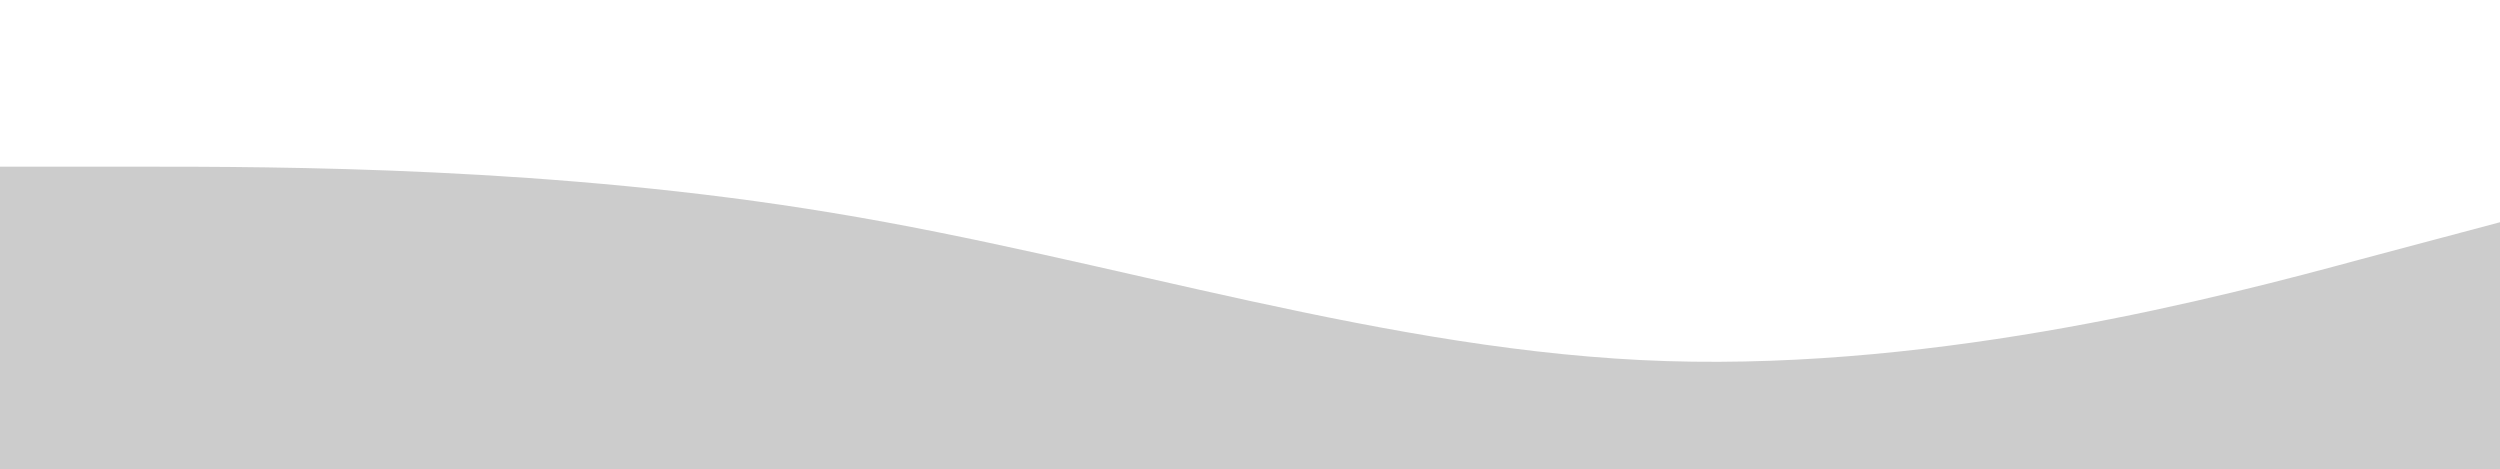
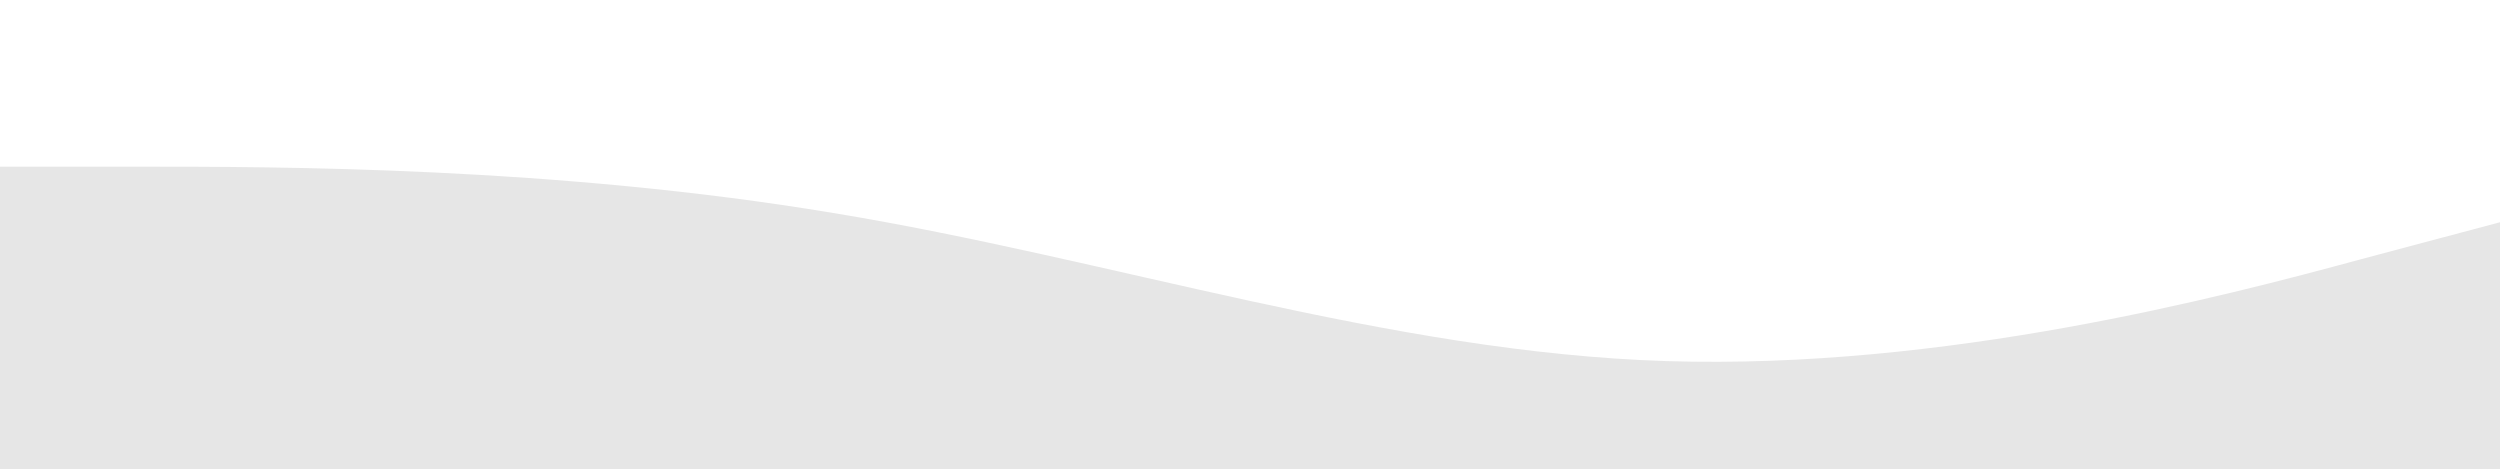
<svg xmlns="http://www.w3.org/2000/svg" viewBox="0 0 1440 270">
-   <path fill="#000000" fill-opacity="0.2" d="M0,96L80,96C160,96,320,96,480,122.7C640,149,800,203,960,208C1120,213,1280,171,1360,149.3L1440,128L1440,320L1360,320C1280,320,1120,320,960,320C800,320,640,320,480,320C320,320,160,320,80,320L0,320Z">
+   <path fill="#000" fill-opacity="0.1" d="M0,96L80,96C160,96,320,96,480,122.7C640,149,800,203,960,208C1120,213,1280,171,1360,149.3L1440,128L1440,320L1360,320C1280,320,1120,320,960,320C800,320,640,320,480,320C320,320,160,320,80,320L0,320Z">
</path>
</svg>
